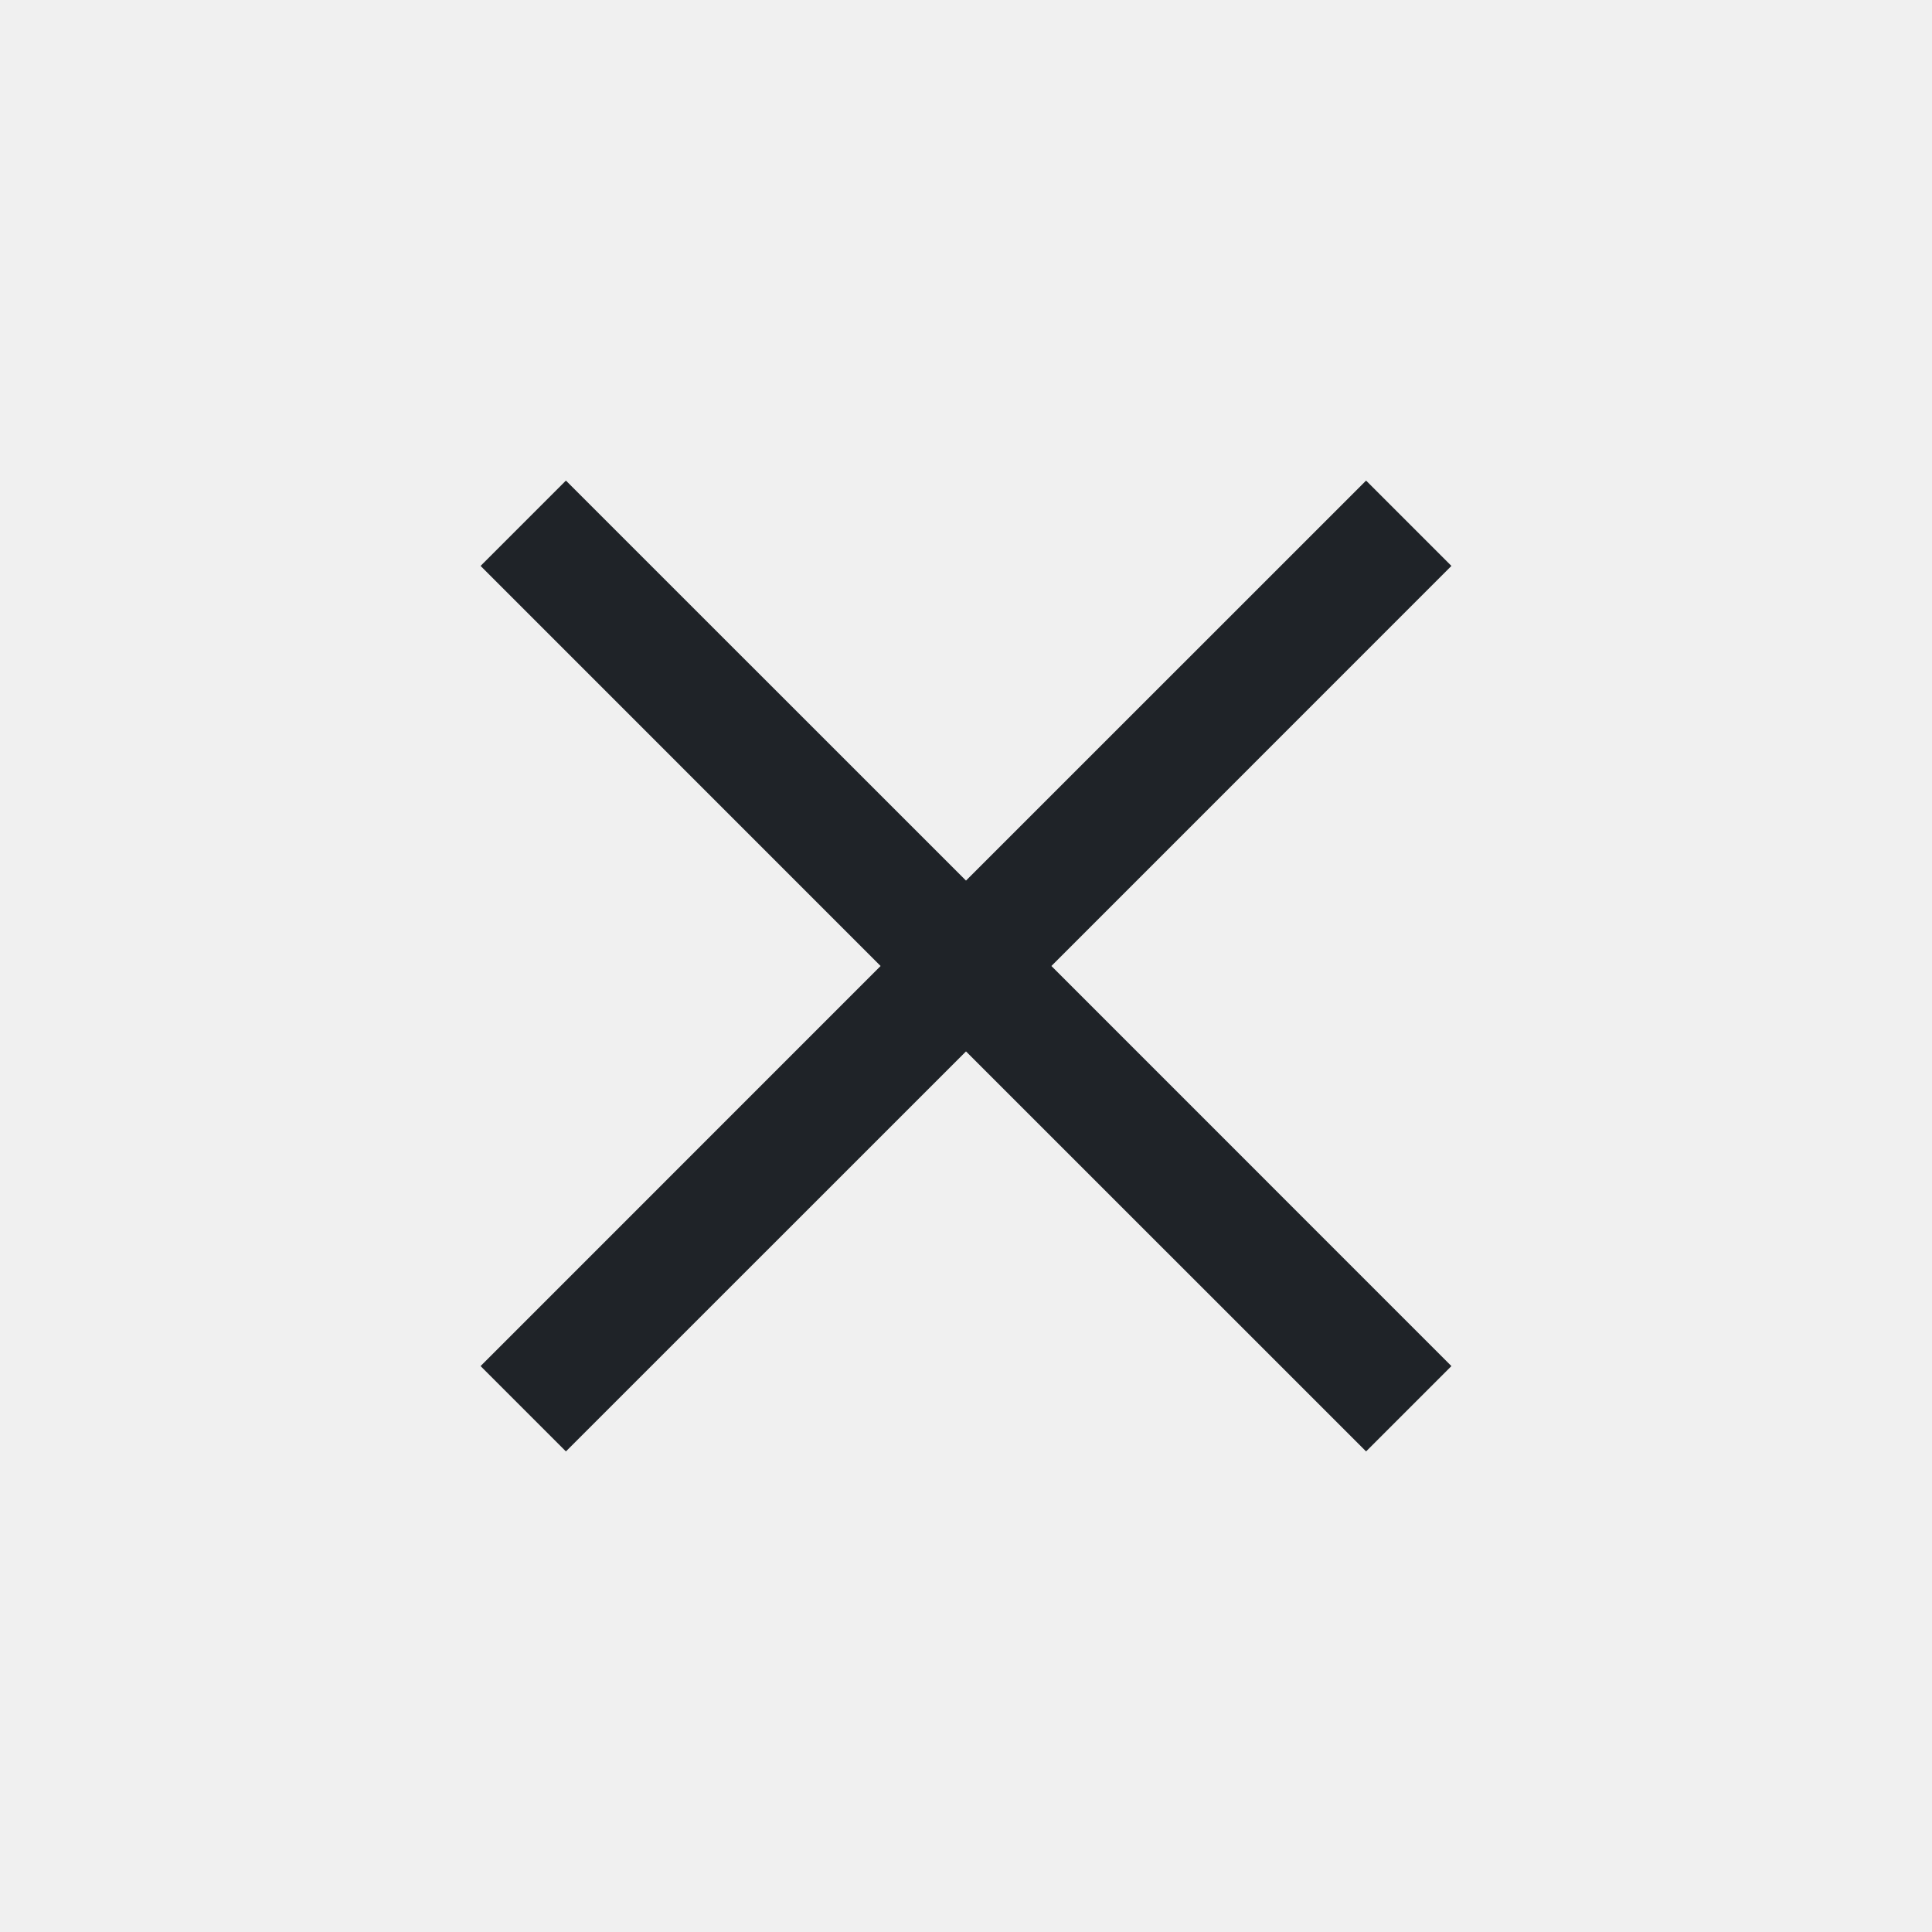
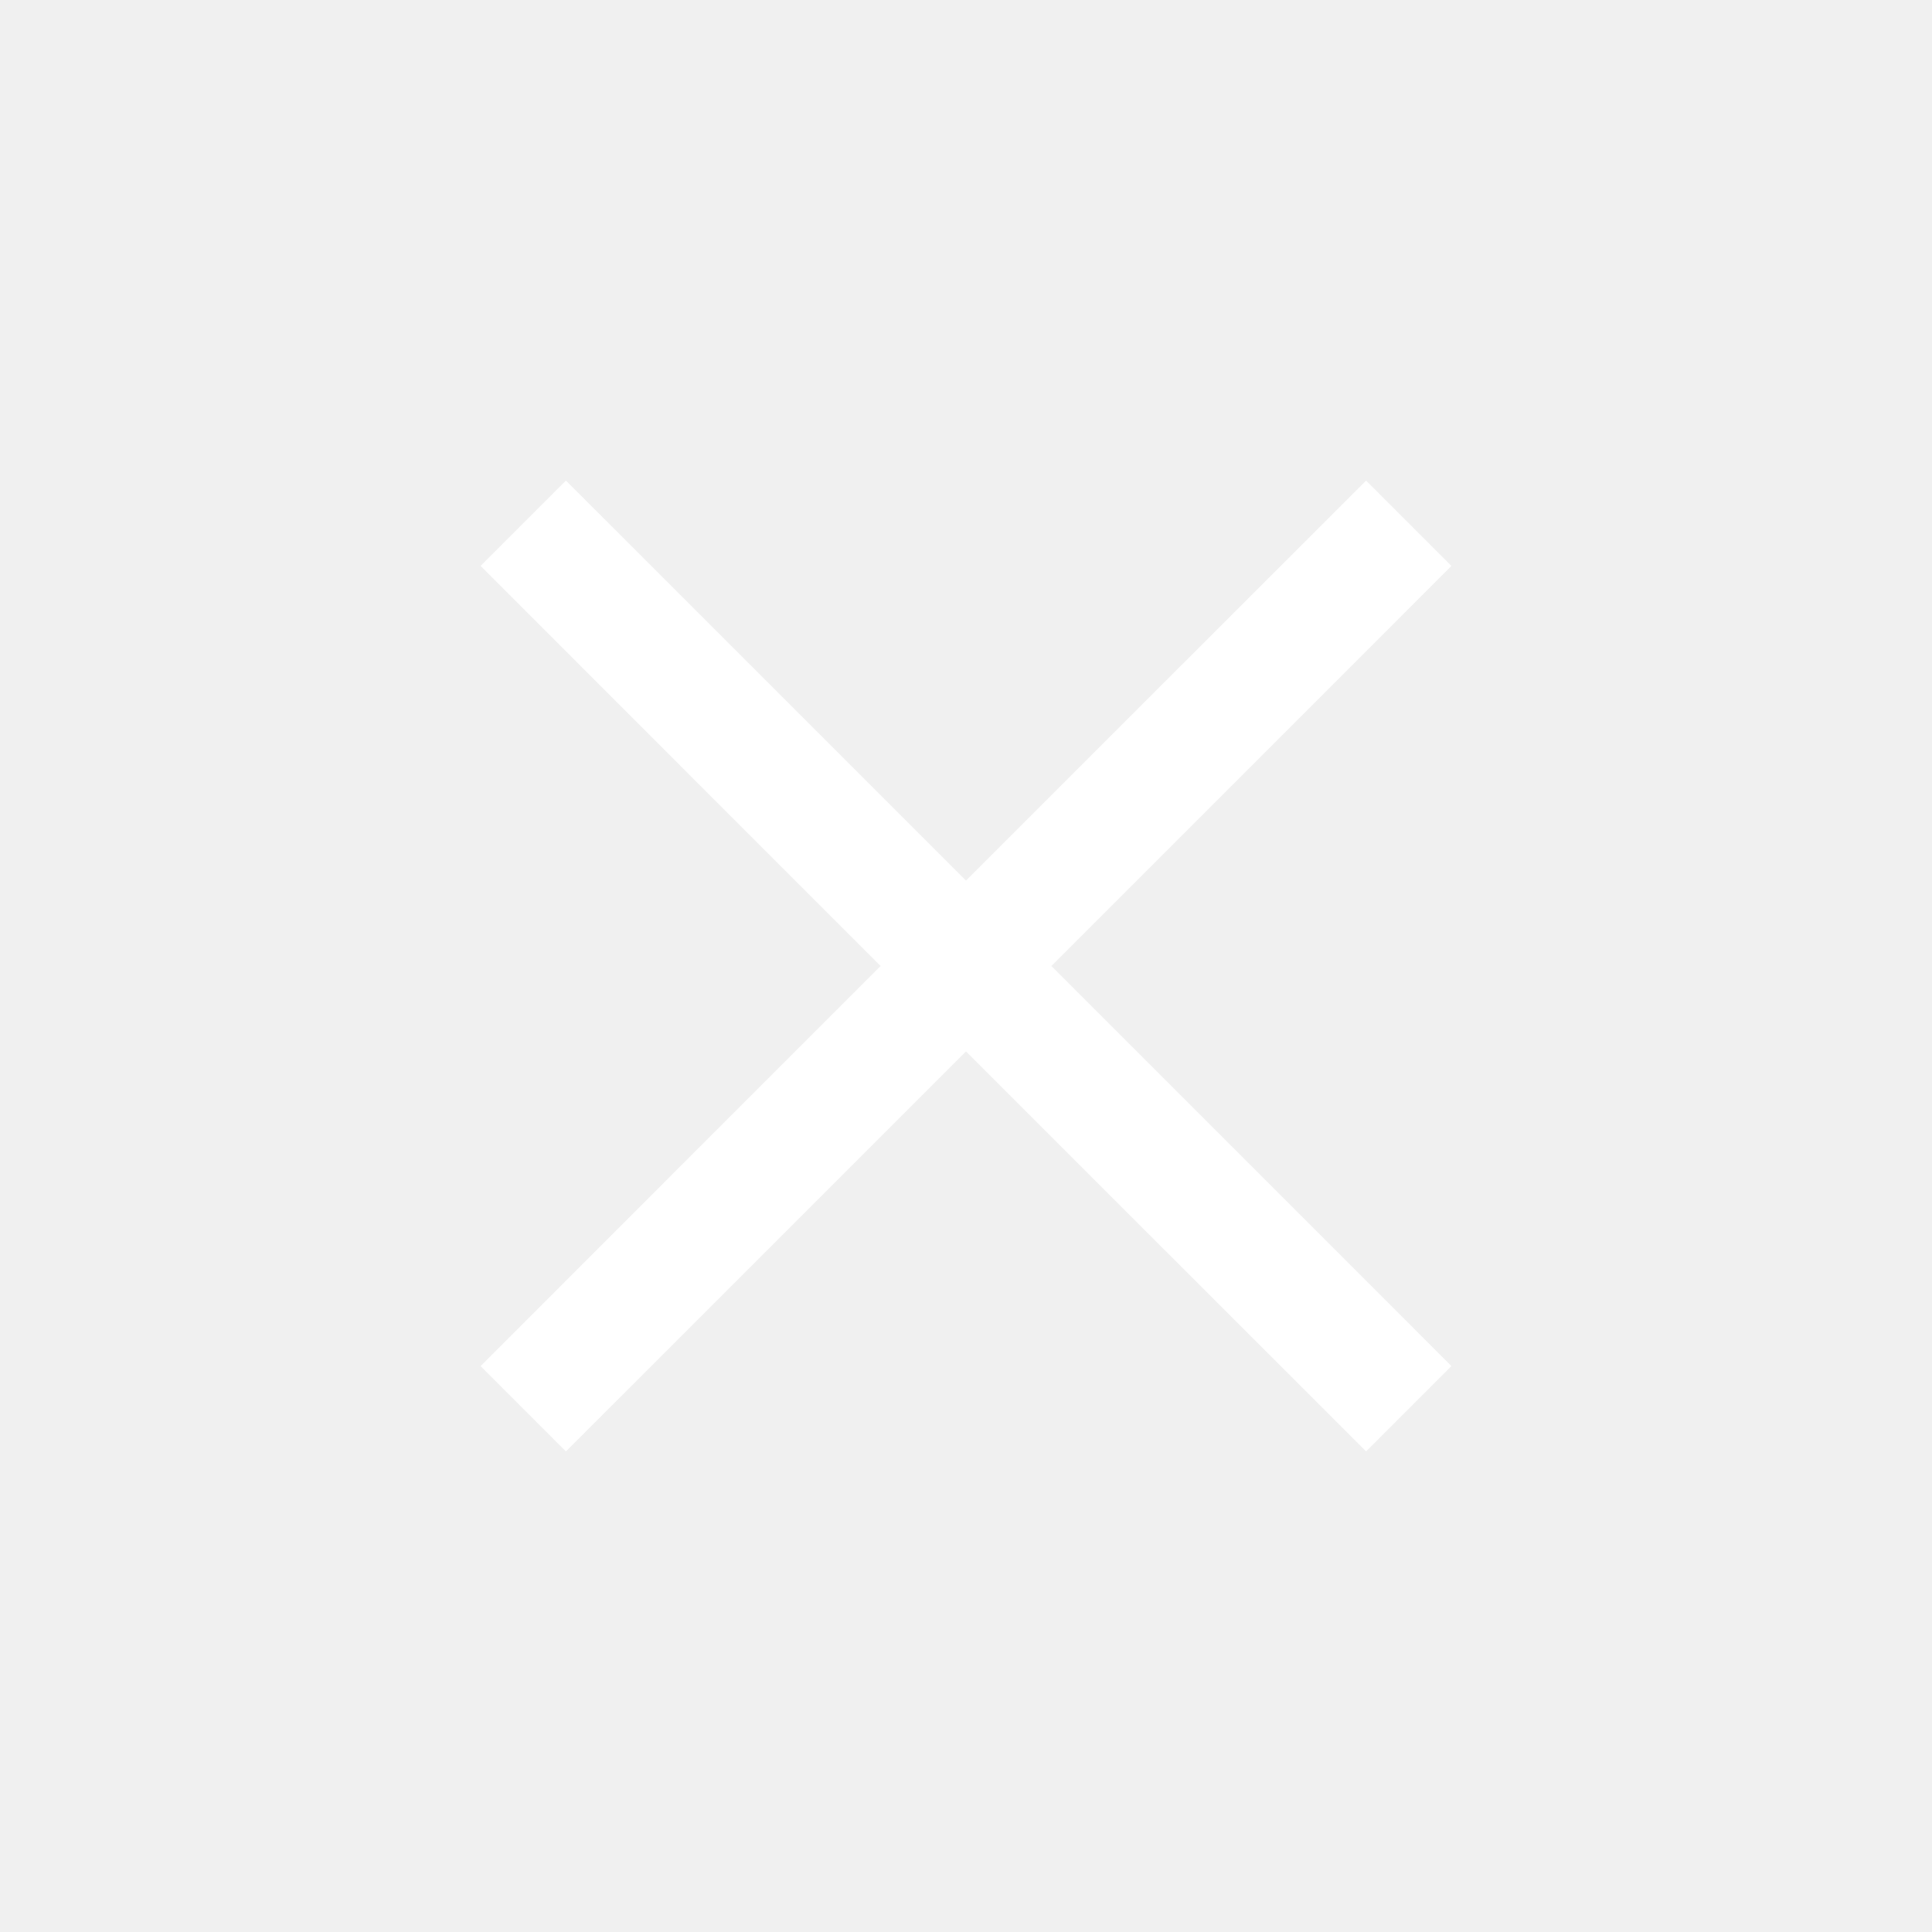
<svg xmlns="http://www.w3.org/2000/svg" width="800px" height="800px" viewBox="0 0 24 24" fill="none">
-   <path fill-rule="evenodd" clip-rule="evenodd" d="M12 10.939L16.97 5.97L18.03 7.03L13.061 12L18.03 16.97L16.97 18.03L12 13.061L7.03 18.03L5.97 16.97L10.939 12L5.97 7.03L7.03 5.97L12 10.939Z" fill="#1F2328" />
+   <path fill-rule="evenodd" clip-rule="evenodd" d="M12 10.939L16.97 5.97L18.03 7.03L13.061 12L18.03 16.97L16.97 18.03L12 13.061L7.03 18.03L5.97 16.97L10.939 12L5.97 7.03L7.03 5.97L12 10.939Z" fill="white" />
</svg>
